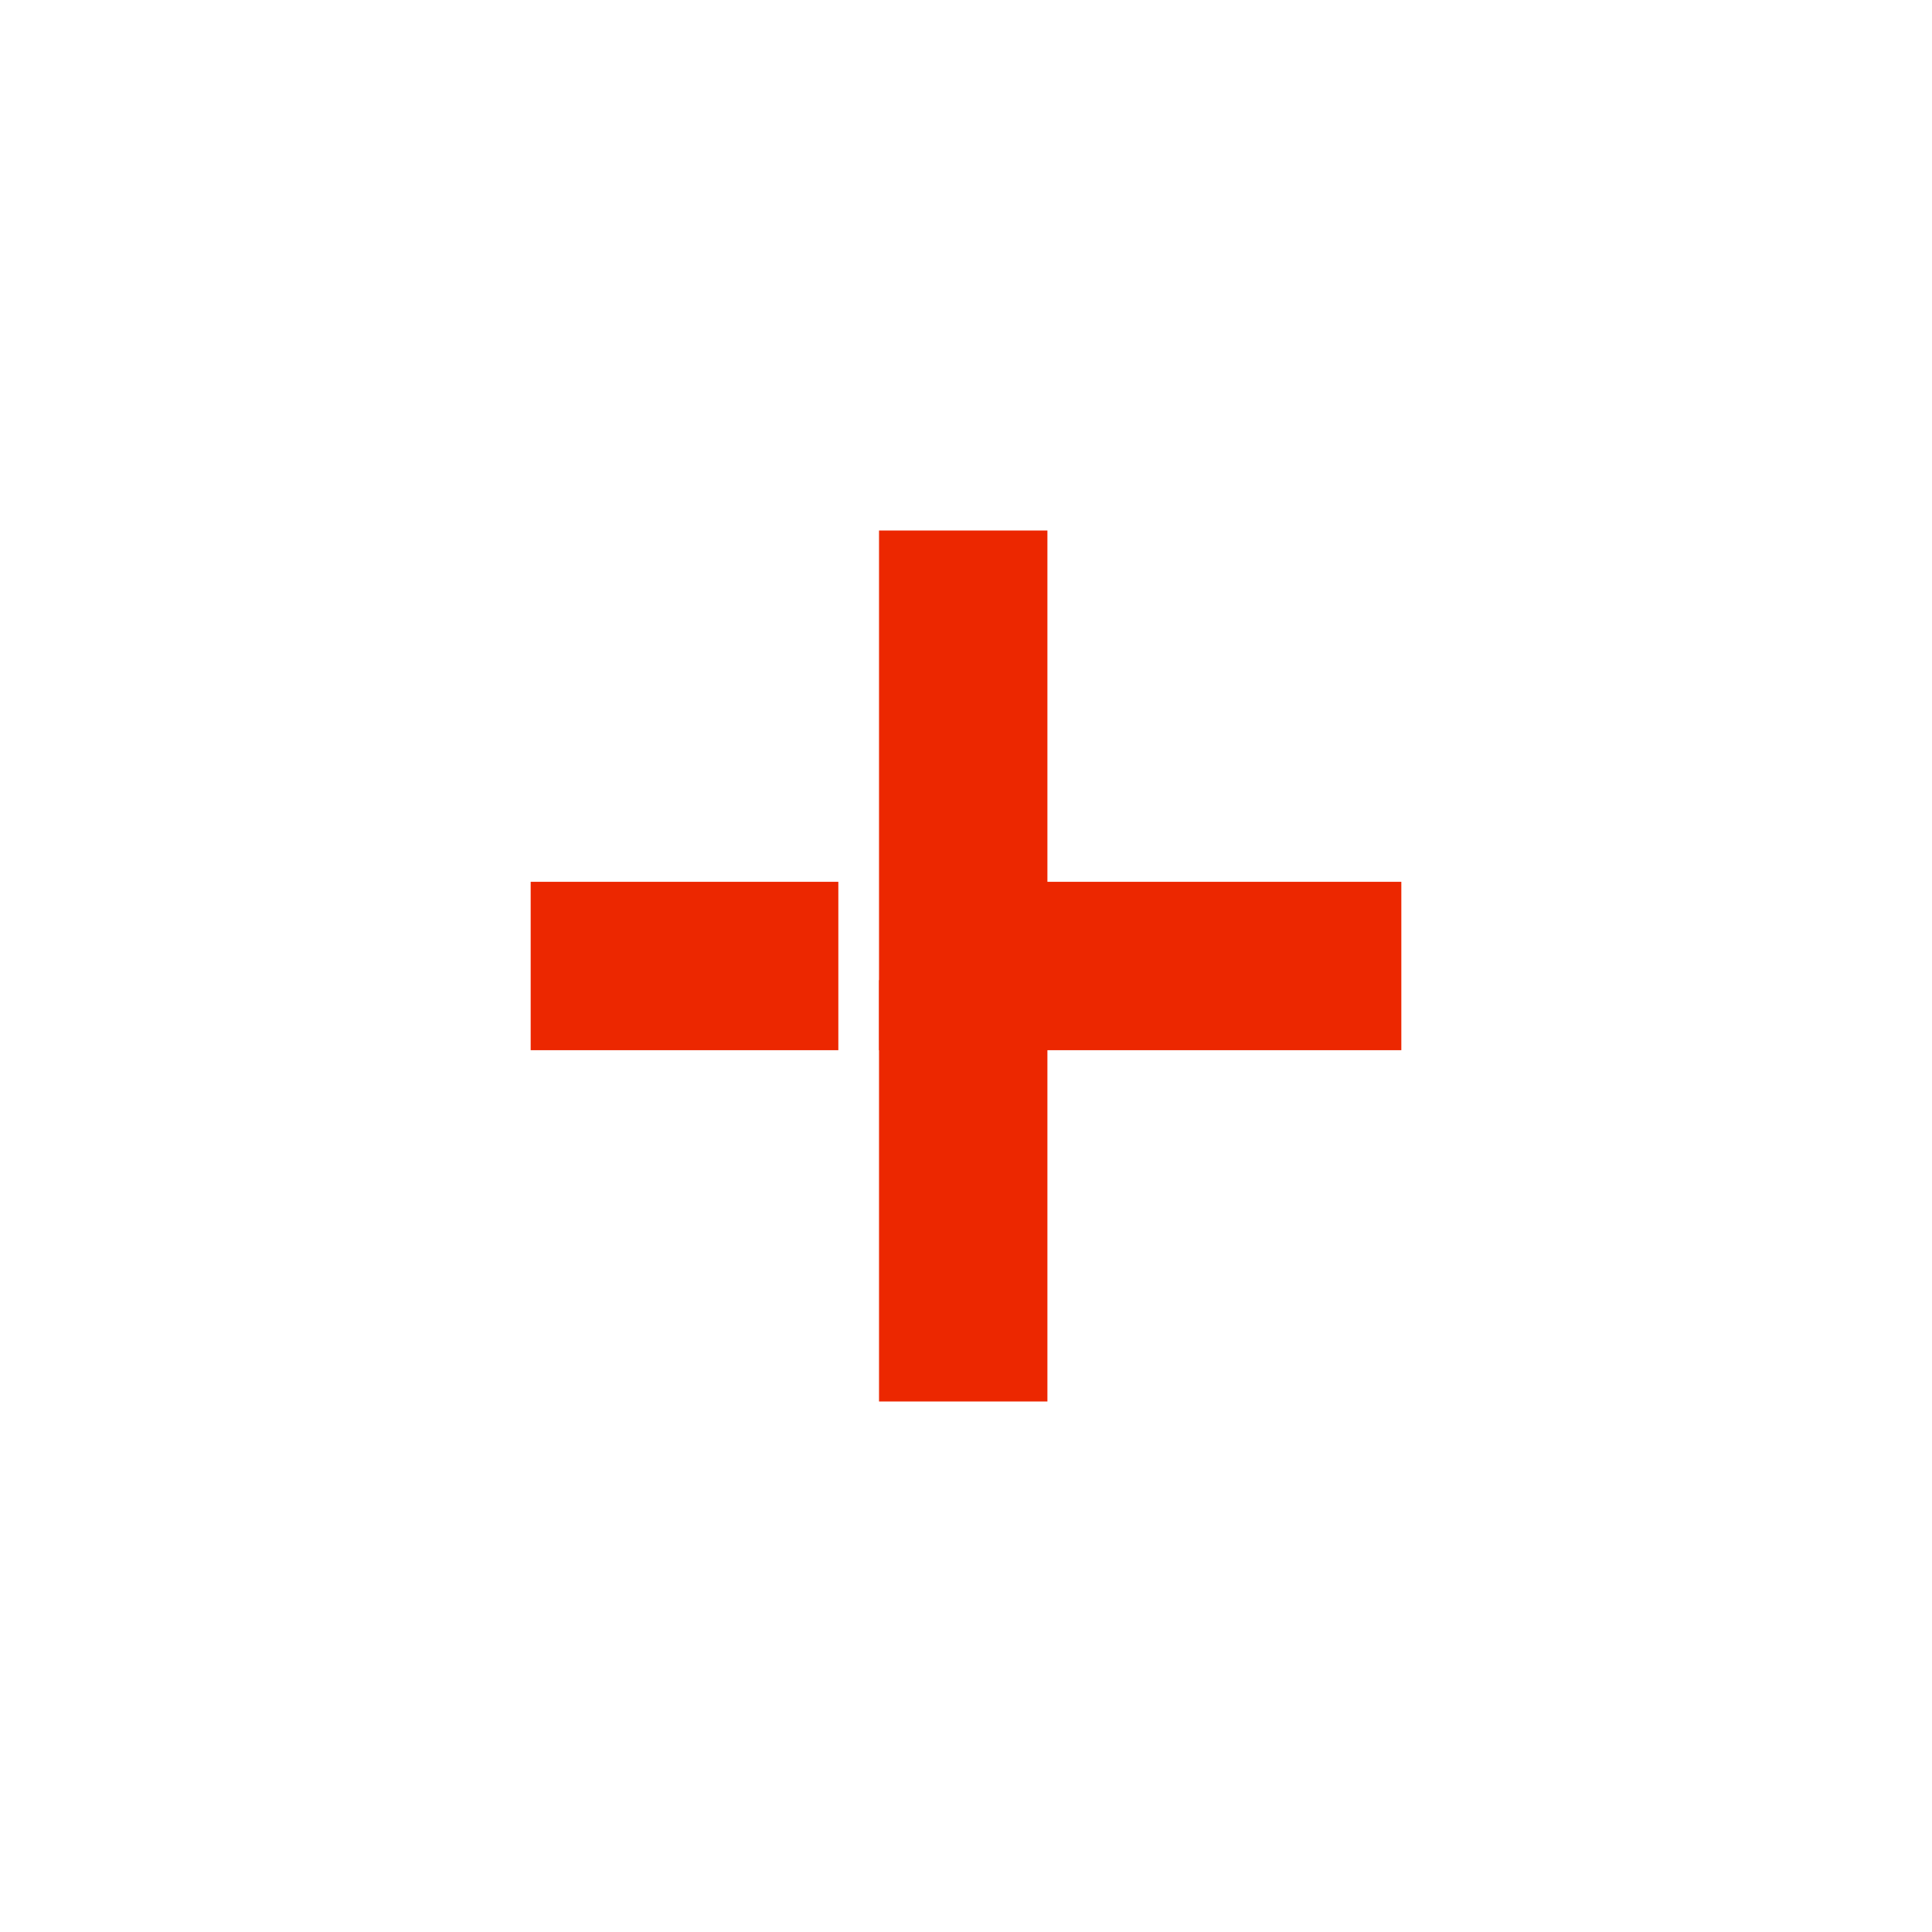
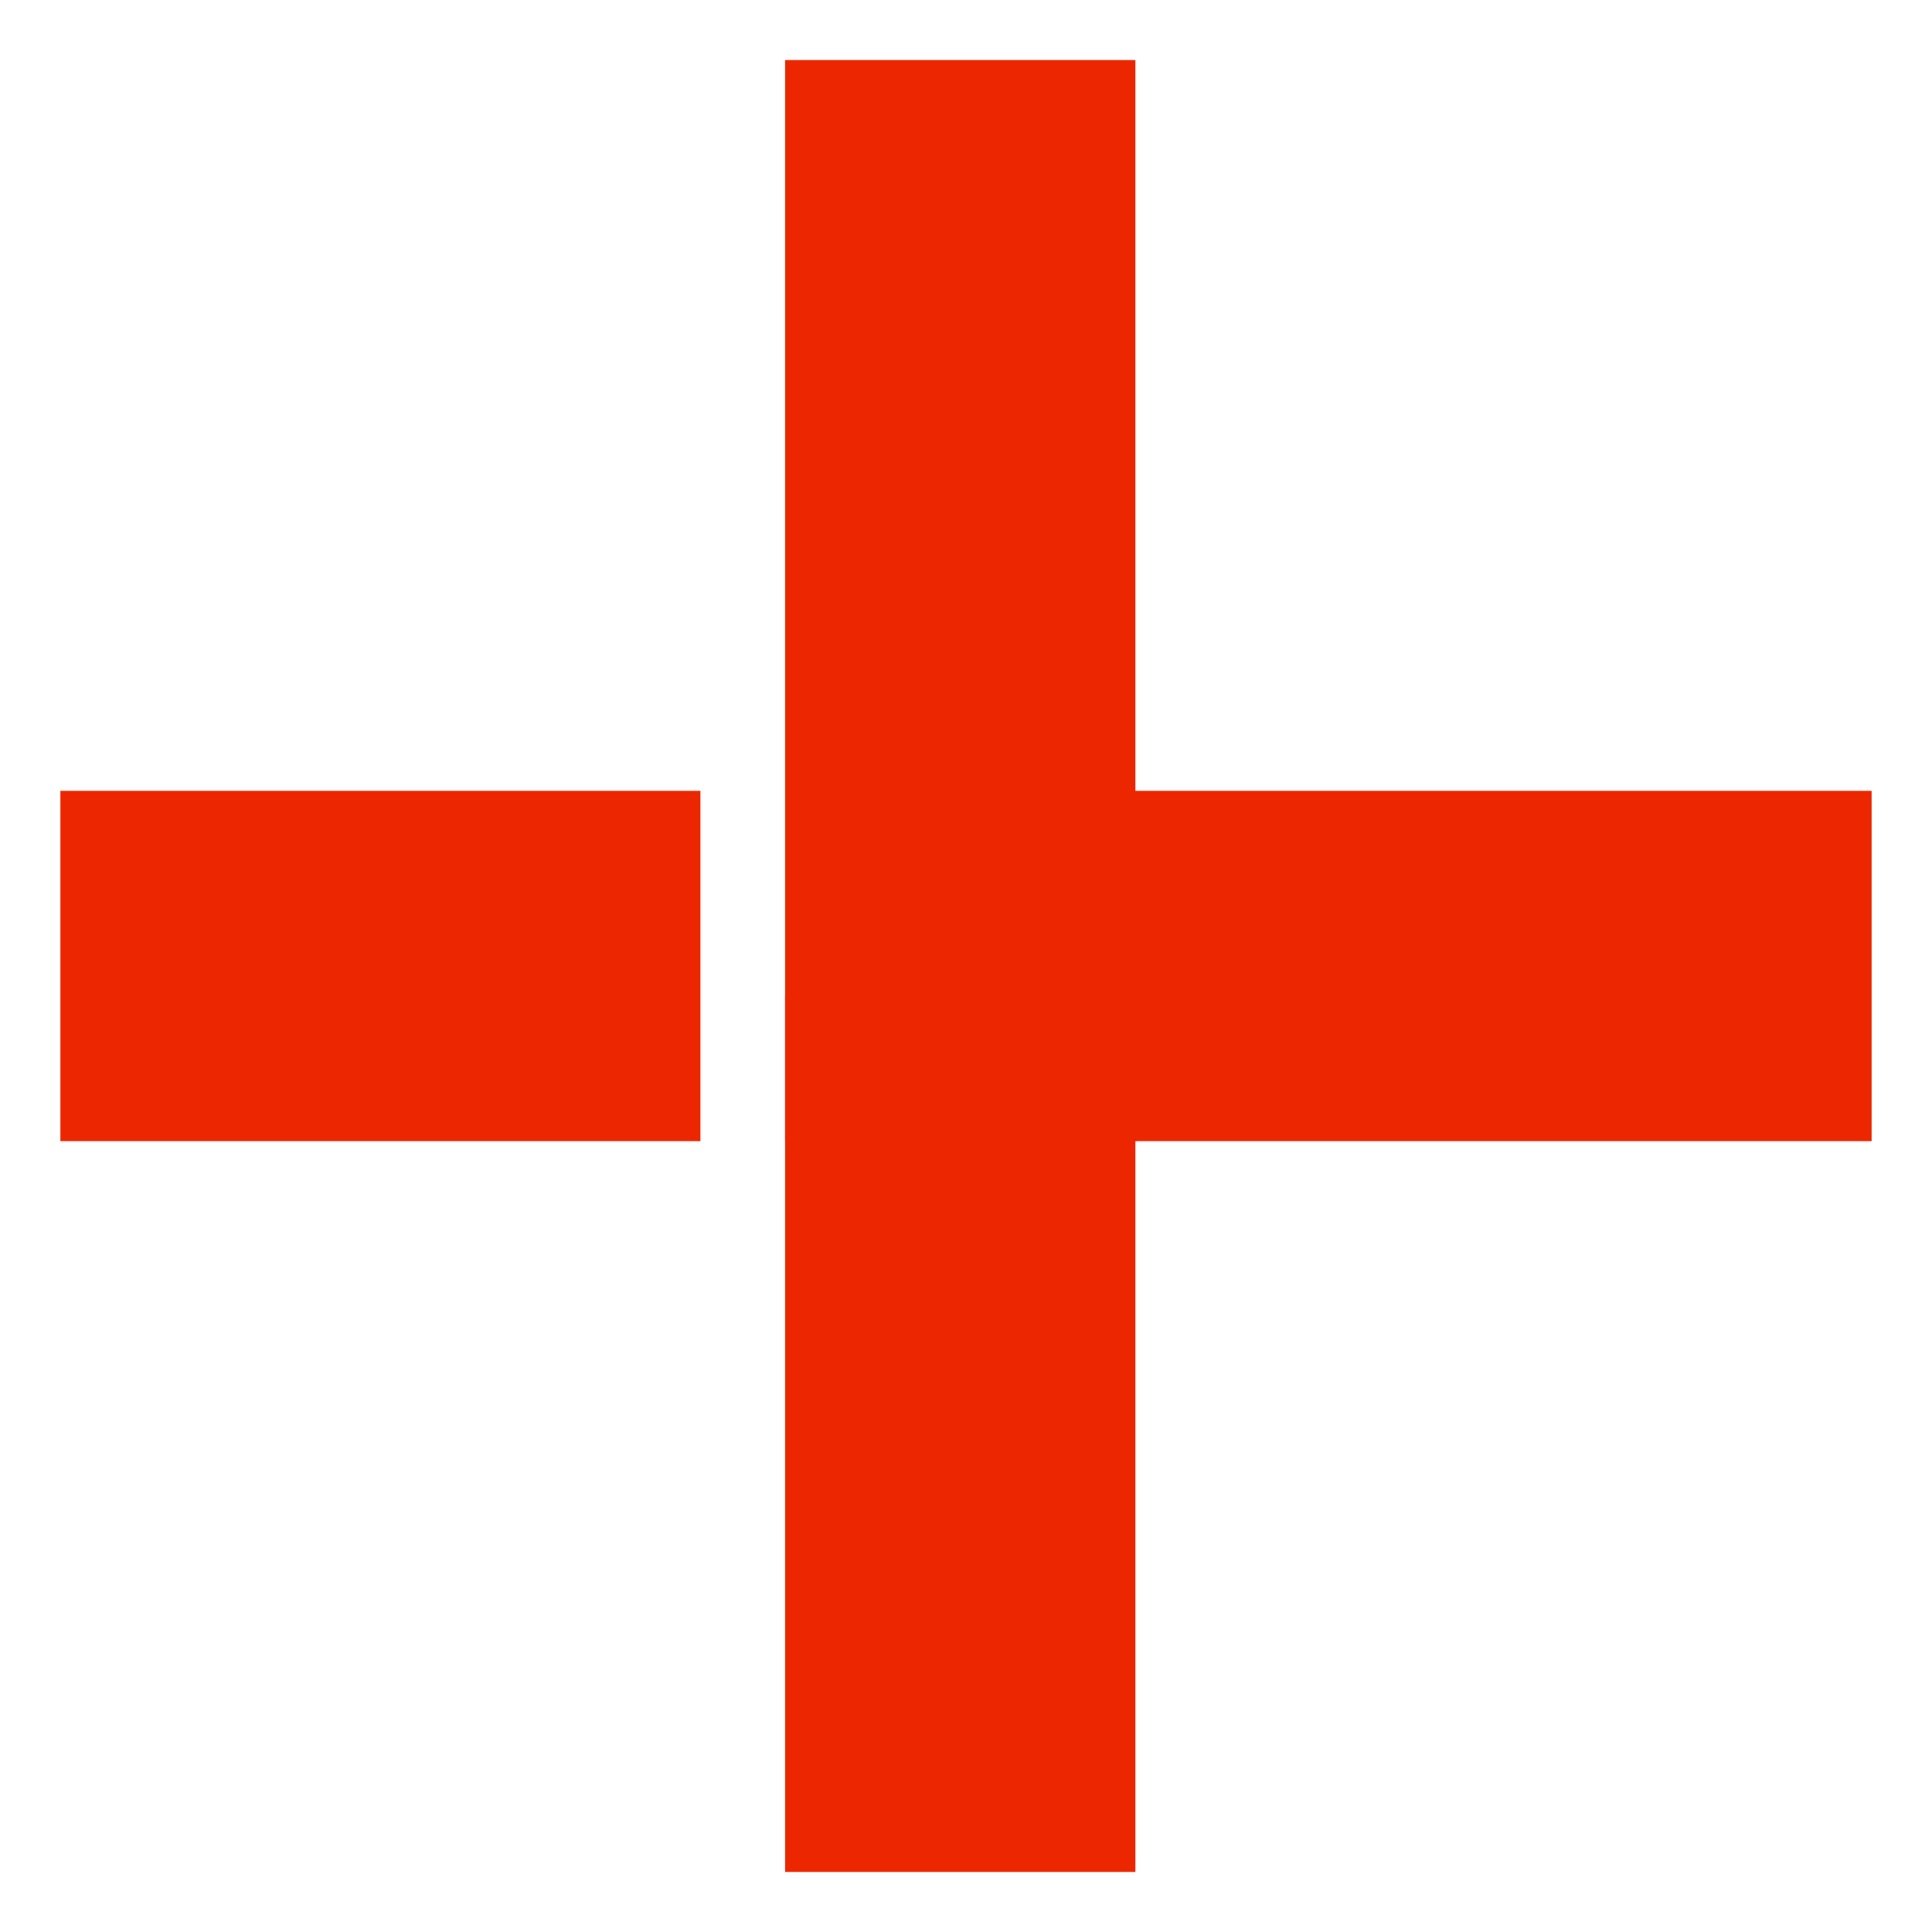
<svg xmlns="http://www.w3.org/2000/svg" xmlns:xlink="http://www.w3.org/1999/xlink" version="1.1" preserveAspectRatio="xMidYMid meet" viewBox="0 0 640 640" width="640" height="640">
  <defs>
-     <path d="M175.79 347.89L175.79 292.11L277.71 292.11L277.71 347.89L175.79 347.89Z" id="f43IHNP3bp" />
-     <path d="M175.79 347.89L175.79 292.11L277.71 292.11L277.71 347.89L175.79 347.89Z" id="a5xZAhL0nB" />
-     <path d="M341.13 347.89L341.13 292.11L464.21 292.11L464.21 347.89L341.13 347.89Z" id="a5ZIWlyq7M" />
-     <path d="M341.13 347.89L341.13 292.11L464.21 292.11L464.21 347.89L341.13 347.89Z" id="b2TXOPGO5I" />
-     <path d="M346.97 347.89L291.19 347.89L291.19 175.74L346.97 175.74L346.97 347.89Z" id="evbZIvZPV" />
-     <path d="M346.97 347.89L291.19 347.89L291.19 175.74L346.97 175.74L346.97 347.89Z" id="agGwlRckx" />
-     <path d="M346.97 464.26L291.19 464.26L291.19 324.68L346.97 324.68L346.97 464.26Z" id="fr6t2XRVo" />
-     <path d="M346.97 464.26L291.19 464.26L291.19 324.68L346.97 324.68L346.97 464.26Z" id="i3M0j3c7A" />
+     <path d="M20 261.98L232.02 261.98L232.02 378.02L20 378.02L20 261.98Z" id="f3s9BQPw6z" />
+     <path d="M20 261.98L232.02 261.98L232.02 378.02L20 378.02L20 261.98Z" id="b8ttNTBrS" />
+     <path d="M20 261.98L232.02 261.98L232.02 378.02L20 378.02L20 261.98Z" id="e5QBcoTX3B" />
+     <path d="M20 261.98L232.02 261.98L232.02 378.02L20 378.02L20 261.98Z" id="b5KpmJqISD" />
+     <path d="M363.96 261.98L620 261.98L620 378.02L363.96 378.02L363.96 261.98Z" id="f1gGeE7NAS" />
+     <path d="M363.96 261.98L620 261.98L620 378.02L363.96 378.02L363.96 261.98Z" id="i2HOJxZ1jg" />
+     <path d="M363.96 261.98L620 261.98L620 378.02L363.96 378.02L363.96 261.98Z" id="d2mdgdpJq" />
+     <path d="M363.96 261.98L620 261.98L620 378.02L363.96 378.02L363.96 261.98Z" id="c3qC0PMjvQ" />
+     <path d="M260.07 378.02L260.07 19.89L376.11 19.89L376.11 378.02L260.07 378.02Z" id="dOOffB6Fq" />
+     <path d="M260.07 378.02L260.07 19.89L376.11 19.89L376.11 378.02L260.07 378.02Z" id="a3bkdAN4FT" />
+     <path d="M260.07 378.02L260.07 19.89L376.11 19.89L376.11 378.02L260.07 378.02Z" id="b7S077QPE" />
+     <path d="M260.07 378.02L260.07 19.89L376.11 19.89L376.11 378.02L260.07 378.02Z" id="b3gYV0mid2" />
+     <path d="M260.07 620.11L260.07 329.74L376.11 329.74L376.11 620.11L260.07 620.11Z" id="a1ysJVAIWa" />
+     <path d="M260.07 620.11L260.07 329.74L376.11 329.74L376.11 620.11L260.07 620.11Z" id="edKFMBEwN" />
+     <path d="M260.07 620.11L260.07 329.74L376.11 329.74L376.11 620.11L260.07 620.11Z" id="a3QWATdk45" />
+     <path d="M260.07 620.11L260.07 329.74L376.11 329.74L376.11 620.11L260.07 620.11Z" id="aQuSOdGbx" />
  </defs>
  <g>
    <g>
      <g>
-         <use xlink:href="#f43IHNP3bp" opacity="1" fill="#ec2700" fill-opacity="1" />
+         <use xlink:href="#f3s9BQPw6z" opacity="1" fill="#ec2700" fill-opacity="1" />
        <g>
-           <use xlink:href="#f43IHNP3bp" opacity="1" fill-opacity="0" stroke="#000000" stroke-width="1" stroke-opacity="0" />
+           <use xlink:href="#f3s9BQPw6z" opacity="1" fill-opacity="0" stroke="#000000" stroke-width="1" stroke-opacity="0" />
        </g>
      </g>
      <g>
-         <use xlink:href="#a5xZAhL0nB" opacity="1" fill="#000000" fill-opacity="0" />
+         <use xlink:href="#b8ttNTBrS" opacity="1" fill="#000000" fill-opacity="0" />
        <g>
-           <use xlink:href="#a5xZAhL0nB" opacity="1" fill-opacity="0" stroke="#000000" stroke-width="1" stroke-opacity="0" />
+           <use xlink:href="#b8ttNTBrS" opacity="1" fill-opacity="0" stroke="#000000" stroke-width="1" stroke-opacity="0" />
        </g>
      </g>
      <g>
-         <use xlink:href="#a5ZIWlyq7M" opacity="1" fill="#ec2700" fill-opacity="1" />
+         <use xlink:href="#e5QBcoTX3B" opacity="1" fill="#000000" fill-opacity="0" />
        <g>
-           <use xlink:href="#a5ZIWlyq7M" opacity="1" fill-opacity="0" stroke="#000000" stroke-width="1" stroke-opacity="0" />
+           <use xlink:href="#e5QBcoTX3B" opacity="1" fill-opacity="0" stroke="#000000" stroke-width="1" stroke-opacity="0" />
        </g>
      </g>
      <g>
-         <use xlink:href="#b2TXOPGO5I" opacity="1" fill="#000000" fill-opacity="0" />
+         <use xlink:href="#b5KpmJqISD" opacity="1" fill="#000000" fill-opacity="0" />
        <g>
-           <use xlink:href="#b2TXOPGO5I" opacity="1" fill-opacity="0" stroke="#000000" stroke-width="1" stroke-opacity="0" />
+           <use xlink:href="#b5KpmJqISD" opacity="1" fill-opacity="0" stroke="#000000" stroke-width="1" stroke-opacity="0" />
        </g>
      </g>
      <g>
-         <use xlink:href="#evbZIvZPV" opacity="1" fill="#ec2700" fill-opacity="1" />
+         <use xlink:href="#f1gGeE7NAS" opacity="1" fill="#ec2700" fill-opacity="1" />
        <g>
-           <use xlink:href="#evbZIvZPV" opacity="1" fill-opacity="0" stroke="#000000" stroke-width="1" stroke-opacity="0" />
+           <use xlink:href="#f1gGeE7NAS" opacity="1" fill-opacity="0" stroke="#000000" stroke-width="1" stroke-opacity="0" />
        </g>
      </g>
      <g>
-         <use xlink:href="#agGwlRckx" opacity="1" fill="#000000" fill-opacity="0" />
+         <use xlink:href="#i2HOJxZ1jg" opacity="1" fill="#000000" fill-opacity="0" />
        <g>
-           <use xlink:href="#agGwlRckx" opacity="1" fill-opacity="0" stroke="#000000" stroke-width="1" stroke-opacity="0" />
+           <use xlink:href="#i2HOJxZ1jg" opacity="1" fill-opacity="0" stroke="#000000" stroke-width="1" stroke-opacity="0" />
        </g>
      </g>
      <g>
-         <use xlink:href="#fr6t2XRVo" opacity="1" fill="#ec2700" fill-opacity="1" />
+         <use xlink:href="#d2mdgdpJq" opacity="1" fill="#000000" fill-opacity="0" />
        <g>
-           <use xlink:href="#fr6t2XRVo" opacity="1" fill-opacity="0" stroke="#000000" stroke-width="1" stroke-opacity="0" />
+           <use xlink:href="#d2mdgdpJq" opacity="1" fill-opacity="0" stroke="#000000" stroke-width="1" stroke-opacity="0" />
        </g>
      </g>
      <g>
-         <use xlink:href="#i3M0j3c7A" opacity="1" fill="#000000" fill-opacity="0" />
+         <use xlink:href="#c3qC0PMjvQ" opacity="1" fill="#000000" fill-opacity="0" />
        <g>
-           <use xlink:href="#i3M0j3c7A" opacity="1" fill-opacity="0" stroke="#000000" stroke-width="1" stroke-opacity="0" />
+           <use xlink:href="#c3qC0PMjvQ" opacity="1" fill-opacity="0" stroke="#000000" stroke-width="1" stroke-opacity="0" />
+         </g>
+       </g>
+       <g>
+         <use xlink:href="#dOOffB6Fq" opacity="1" fill="#ec2700" fill-opacity="1" />
+         <g>
+           <use xlink:href="#dOOffB6Fq" opacity="1" fill-opacity="0" stroke="#000000" stroke-width="1" stroke-opacity="0" />
+         </g>
+       </g>
+       <g>
+         <use xlink:href="#a3bkdAN4FT" opacity="1" fill="#000000" fill-opacity="0" />
+         <g>
+           <use xlink:href="#a3bkdAN4FT" opacity="1" fill-opacity="0" stroke="#000000" stroke-width="1" stroke-opacity="0" />
+         </g>
+       </g>
+       <g>
+         <use xlink:href="#b7S077QPE" opacity="1" fill="#000000" fill-opacity="0" />
+         <g>
+           <use xlink:href="#b7S077QPE" opacity="1" fill-opacity="0" stroke="#000000" stroke-width="1" stroke-opacity="0" />
+         </g>
+       </g>
+       <g>
+         <use xlink:href="#b3gYV0mid2" opacity="1" fill="#000000" fill-opacity="0" />
+         <g>
+           <use xlink:href="#b3gYV0mid2" opacity="1" fill-opacity="0" stroke="#000000" stroke-width="1" stroke-opacity="0" />
+         </g>
+       </g>
+       <g>
+         <use xlink:href="#a1ysJVAIWa" opacity="1" fill="#ec2700" fill-opacity="1" />
+         <g>
+           <use xlink:href="#a1ysJVAIWa" opacity="1" fill-opacity="0" stroke="#000000" stroke-width="1" stroke-opacity="0" />
+         </g>
+       </g>
+       <g>
+         <use xlink:href="#edKFMBEwN" opacity="1" fill="#000000" fill-opacity="0" />
+         <g>
+           <use xlink:href="#edKFMBEwN" opacity="1" fill-opacity="0" stroke="#000000" stroke-width="1" stroke-opacity="0" />
+         </g>
+       </g>
+       <g>
+         <use xlink:href="#a3QWATdk45" opacity="1" fill="#000000" fill-opacity="0" />
+         <g>
+           <use xlink:href="#a3QWATdk45" opacity="1" fill-opacity="0" stroke="#000000" stroke-width="1" stroke-opacity="0" />
+         </g>
+       </g>
+       <g>
+         <use xlink:href="#aQuSOdGbx" opacity="1" fill="#000000" fill-opacity="0" />
+         <g>
+           <use xlink:href="#aQuSOdGbx" opacity="1" fill-opacity="0" stroke="#000000" stroke-width="1" stroke-opacity="0" />
        </g>
      </g>
    </g>
  </g>
</svg>
